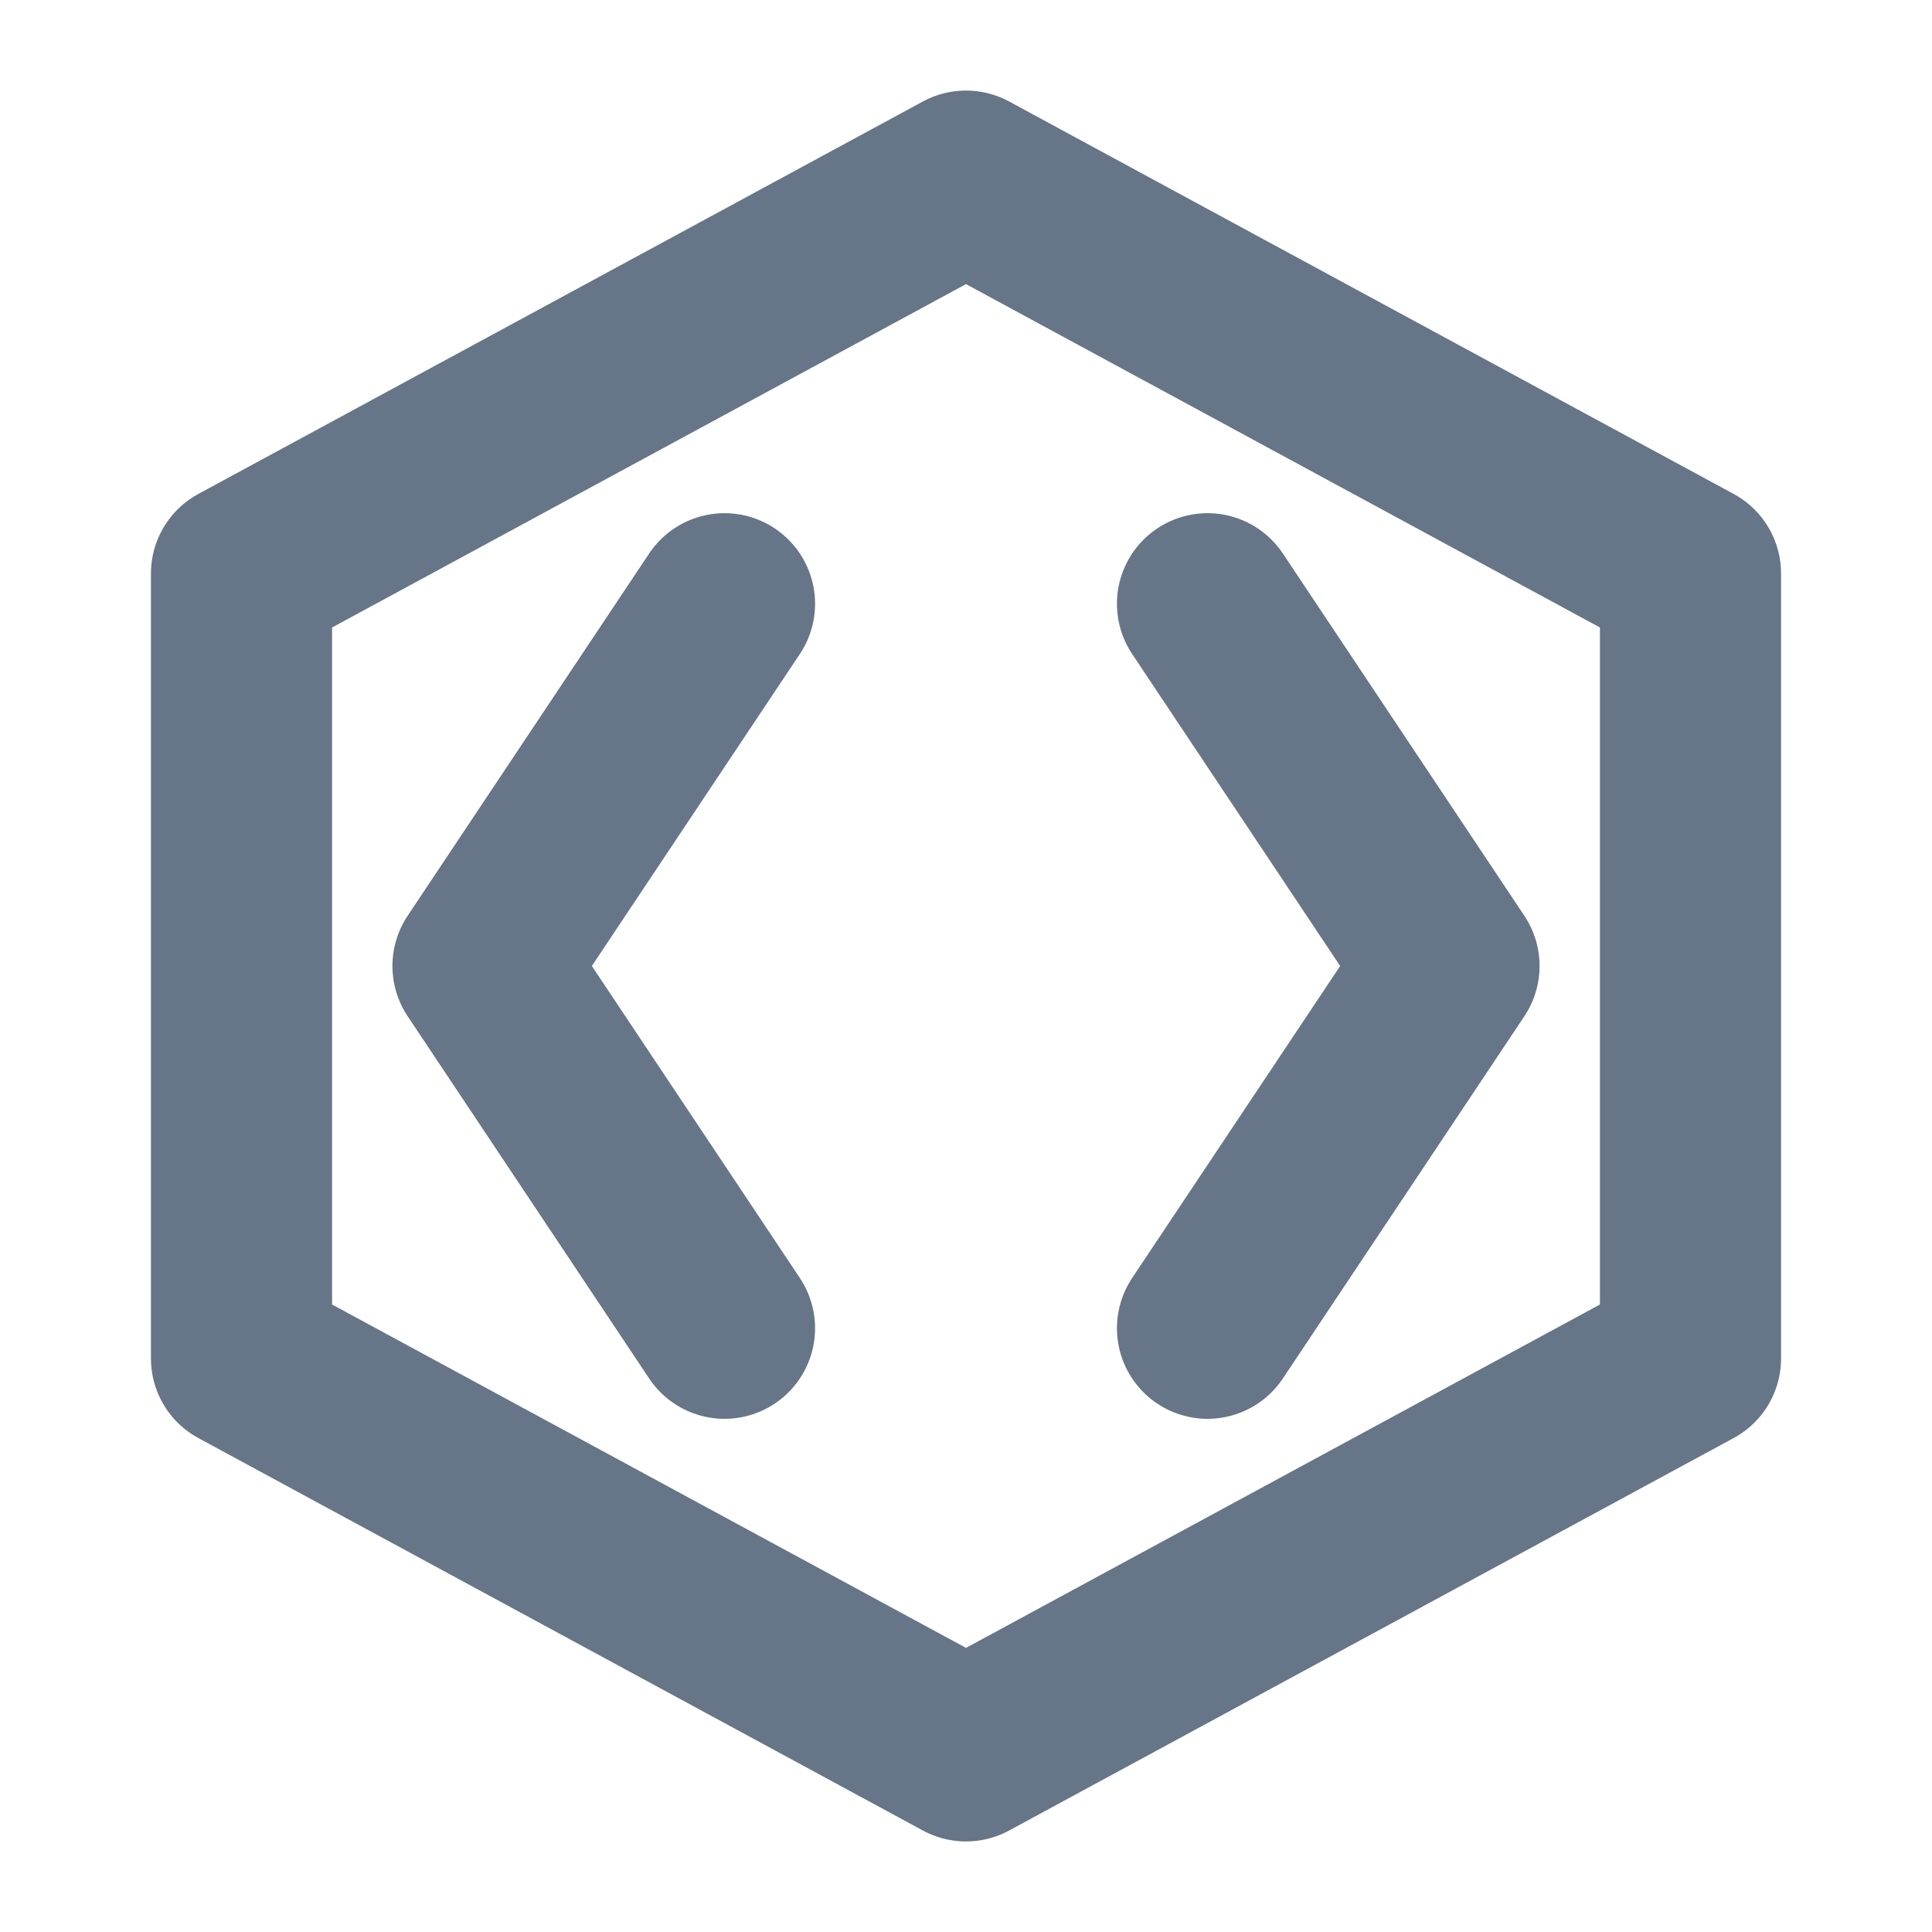
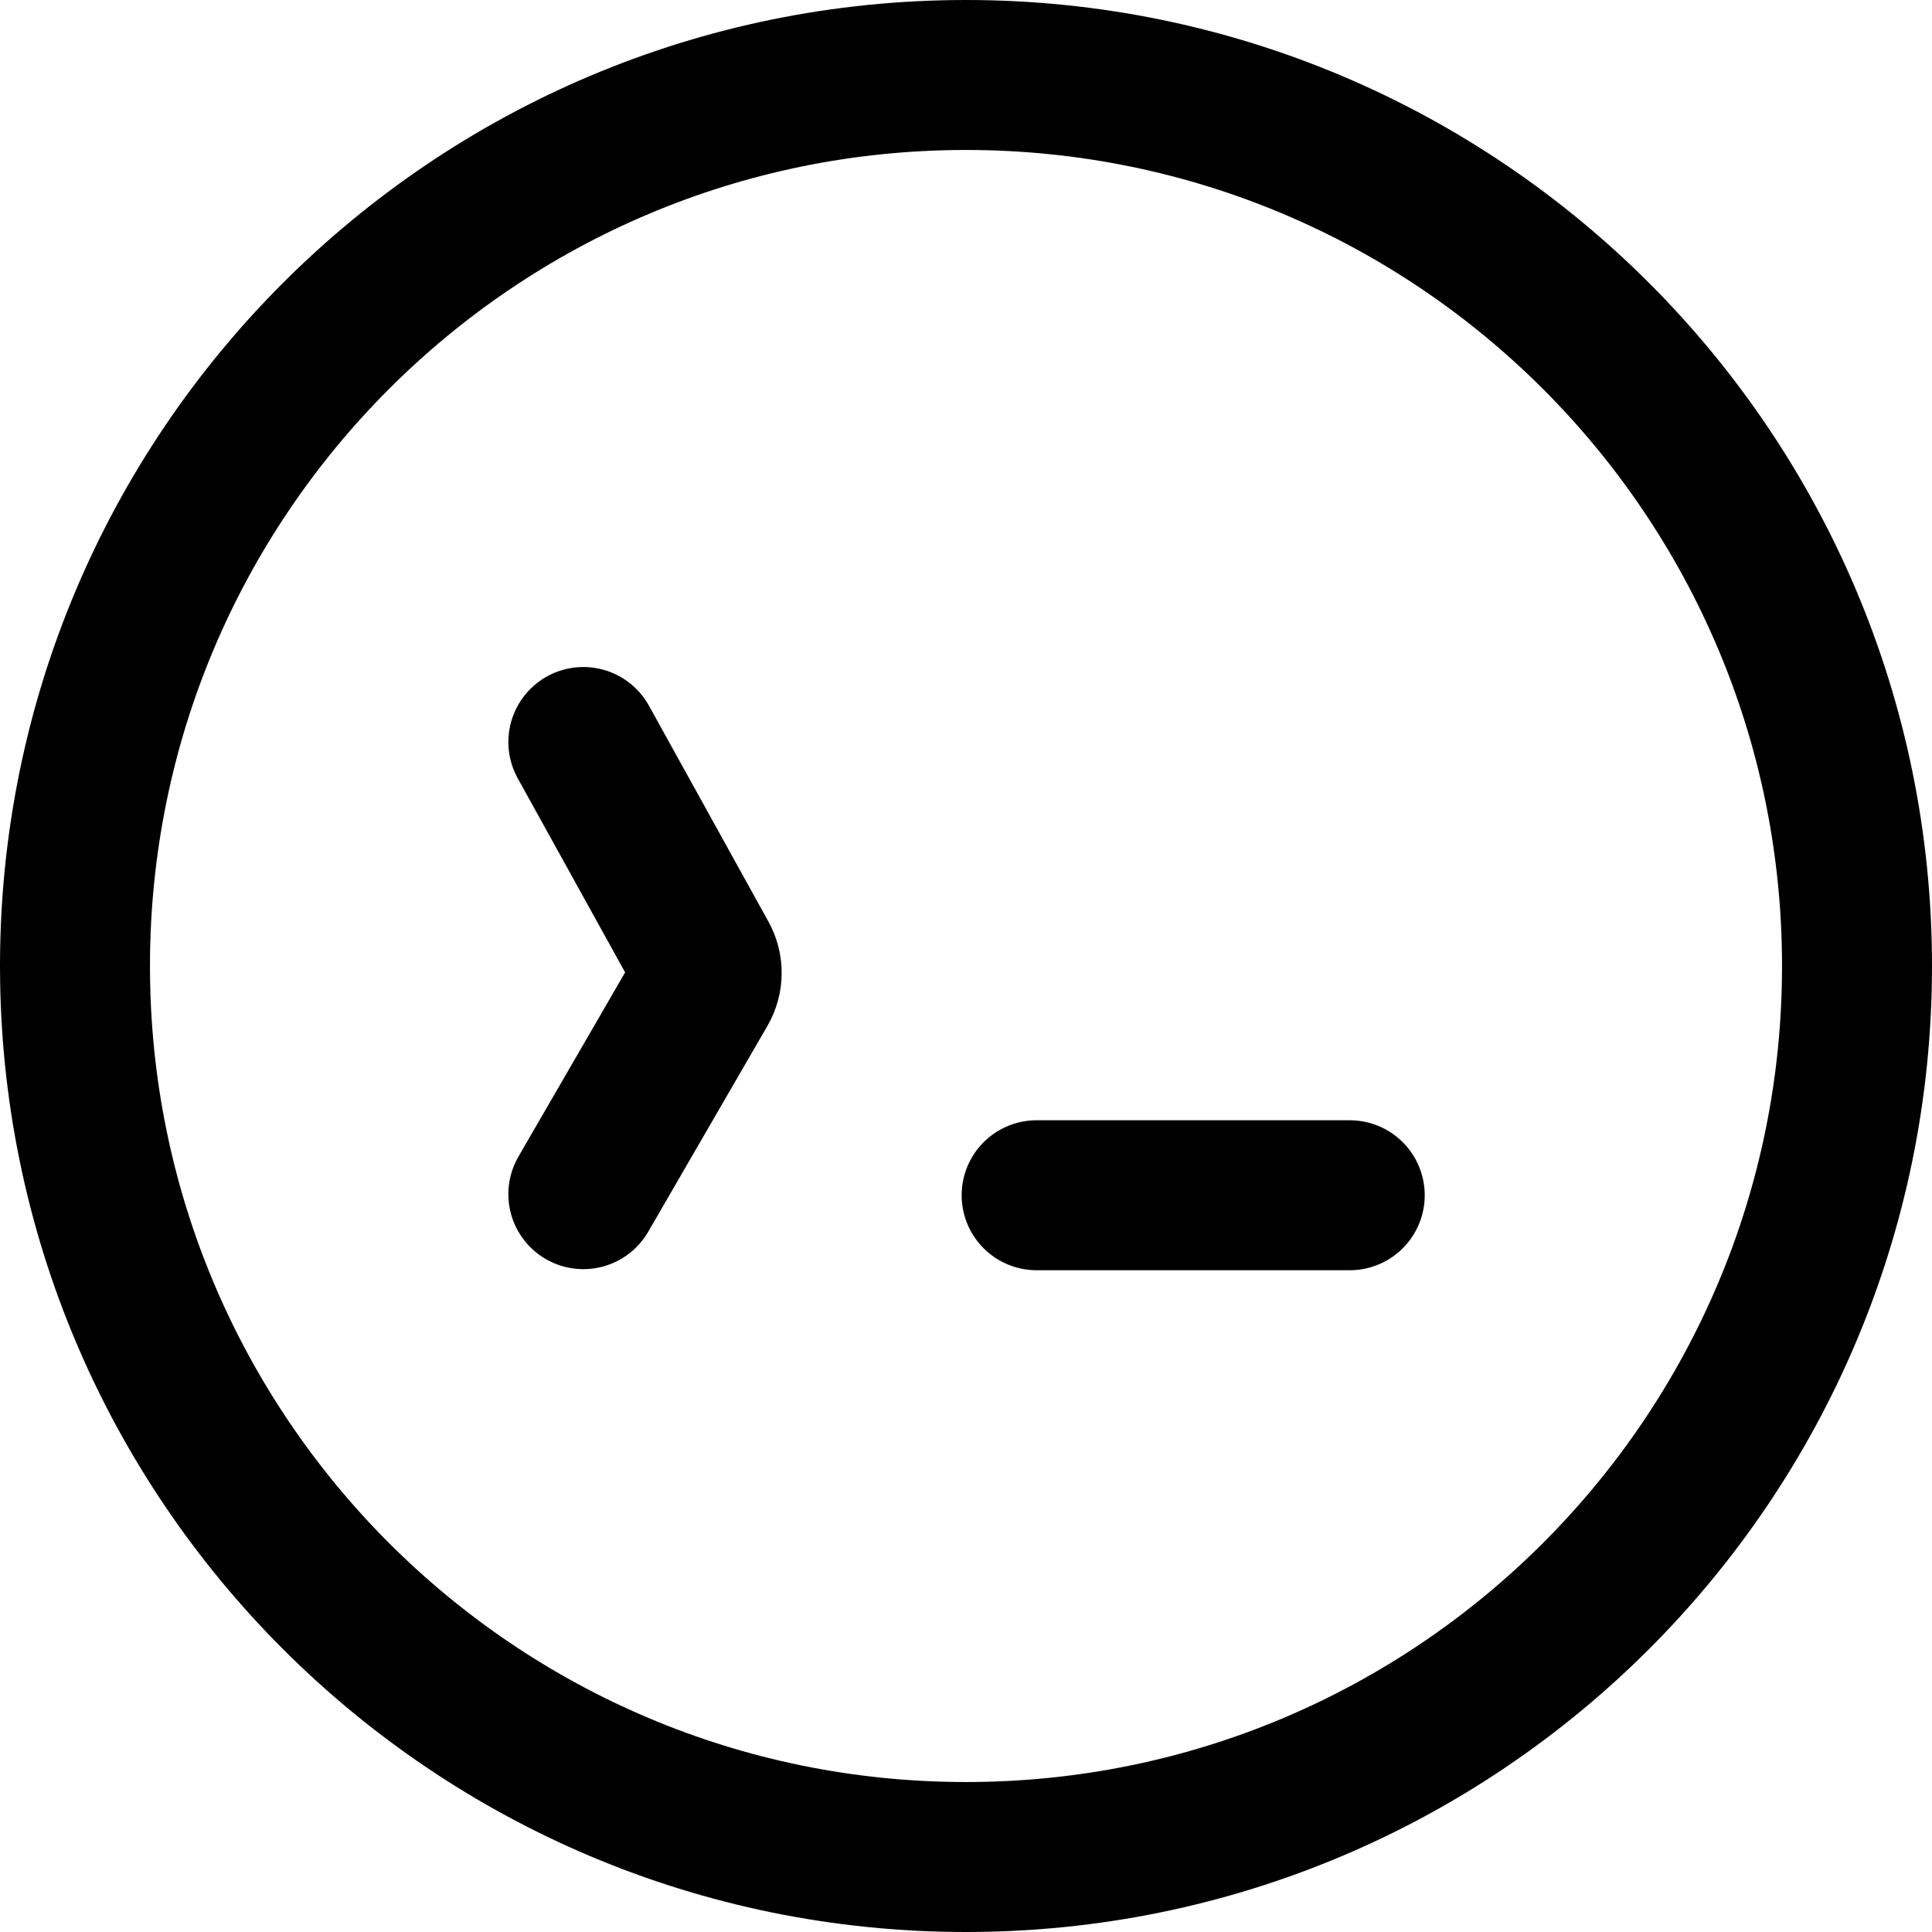
- <svg xmlns="http://www.w3.org/2000/svg" viewBox="0 0 16 16" width="16" height="16" color="#667587" fill="none">
-   <path d="m8 1.5 6 3.25v6.5l-6 3.25-6-3.25v-6.5Z" stroke="currentColor" stroke-width="1.5" stroke-linejoin="round" />
-   <path d="m6 5-2 3 2 3m4-6 2 3-2 3" stroke="currentColor" stroke-width="1.5" stroke-linecap="round" stroke-linejoin="round" />
+ <svg xmlns="http://www.w3.org/2000/svg" width="16" height="16" fill="none" viewBox="0 0 32 32">
+   <path stroke="#000" stroke-linecap="round" stroke-width="2.484" d="M22.356 19.797H17.17M9.662 12.29l1.979 3.576a.511.511 0 0 1-.005.504l-1.974 3.409M30.758 16c0 8.15-6.607 14.758-14.758 14.758-8.15 0-14.758-6.607-14.758-14.758C1.242 7.85 7.85 1.242 16 1.242c8.15 0 14.758 6.608 14.758 14.758Z" />
</svg>
